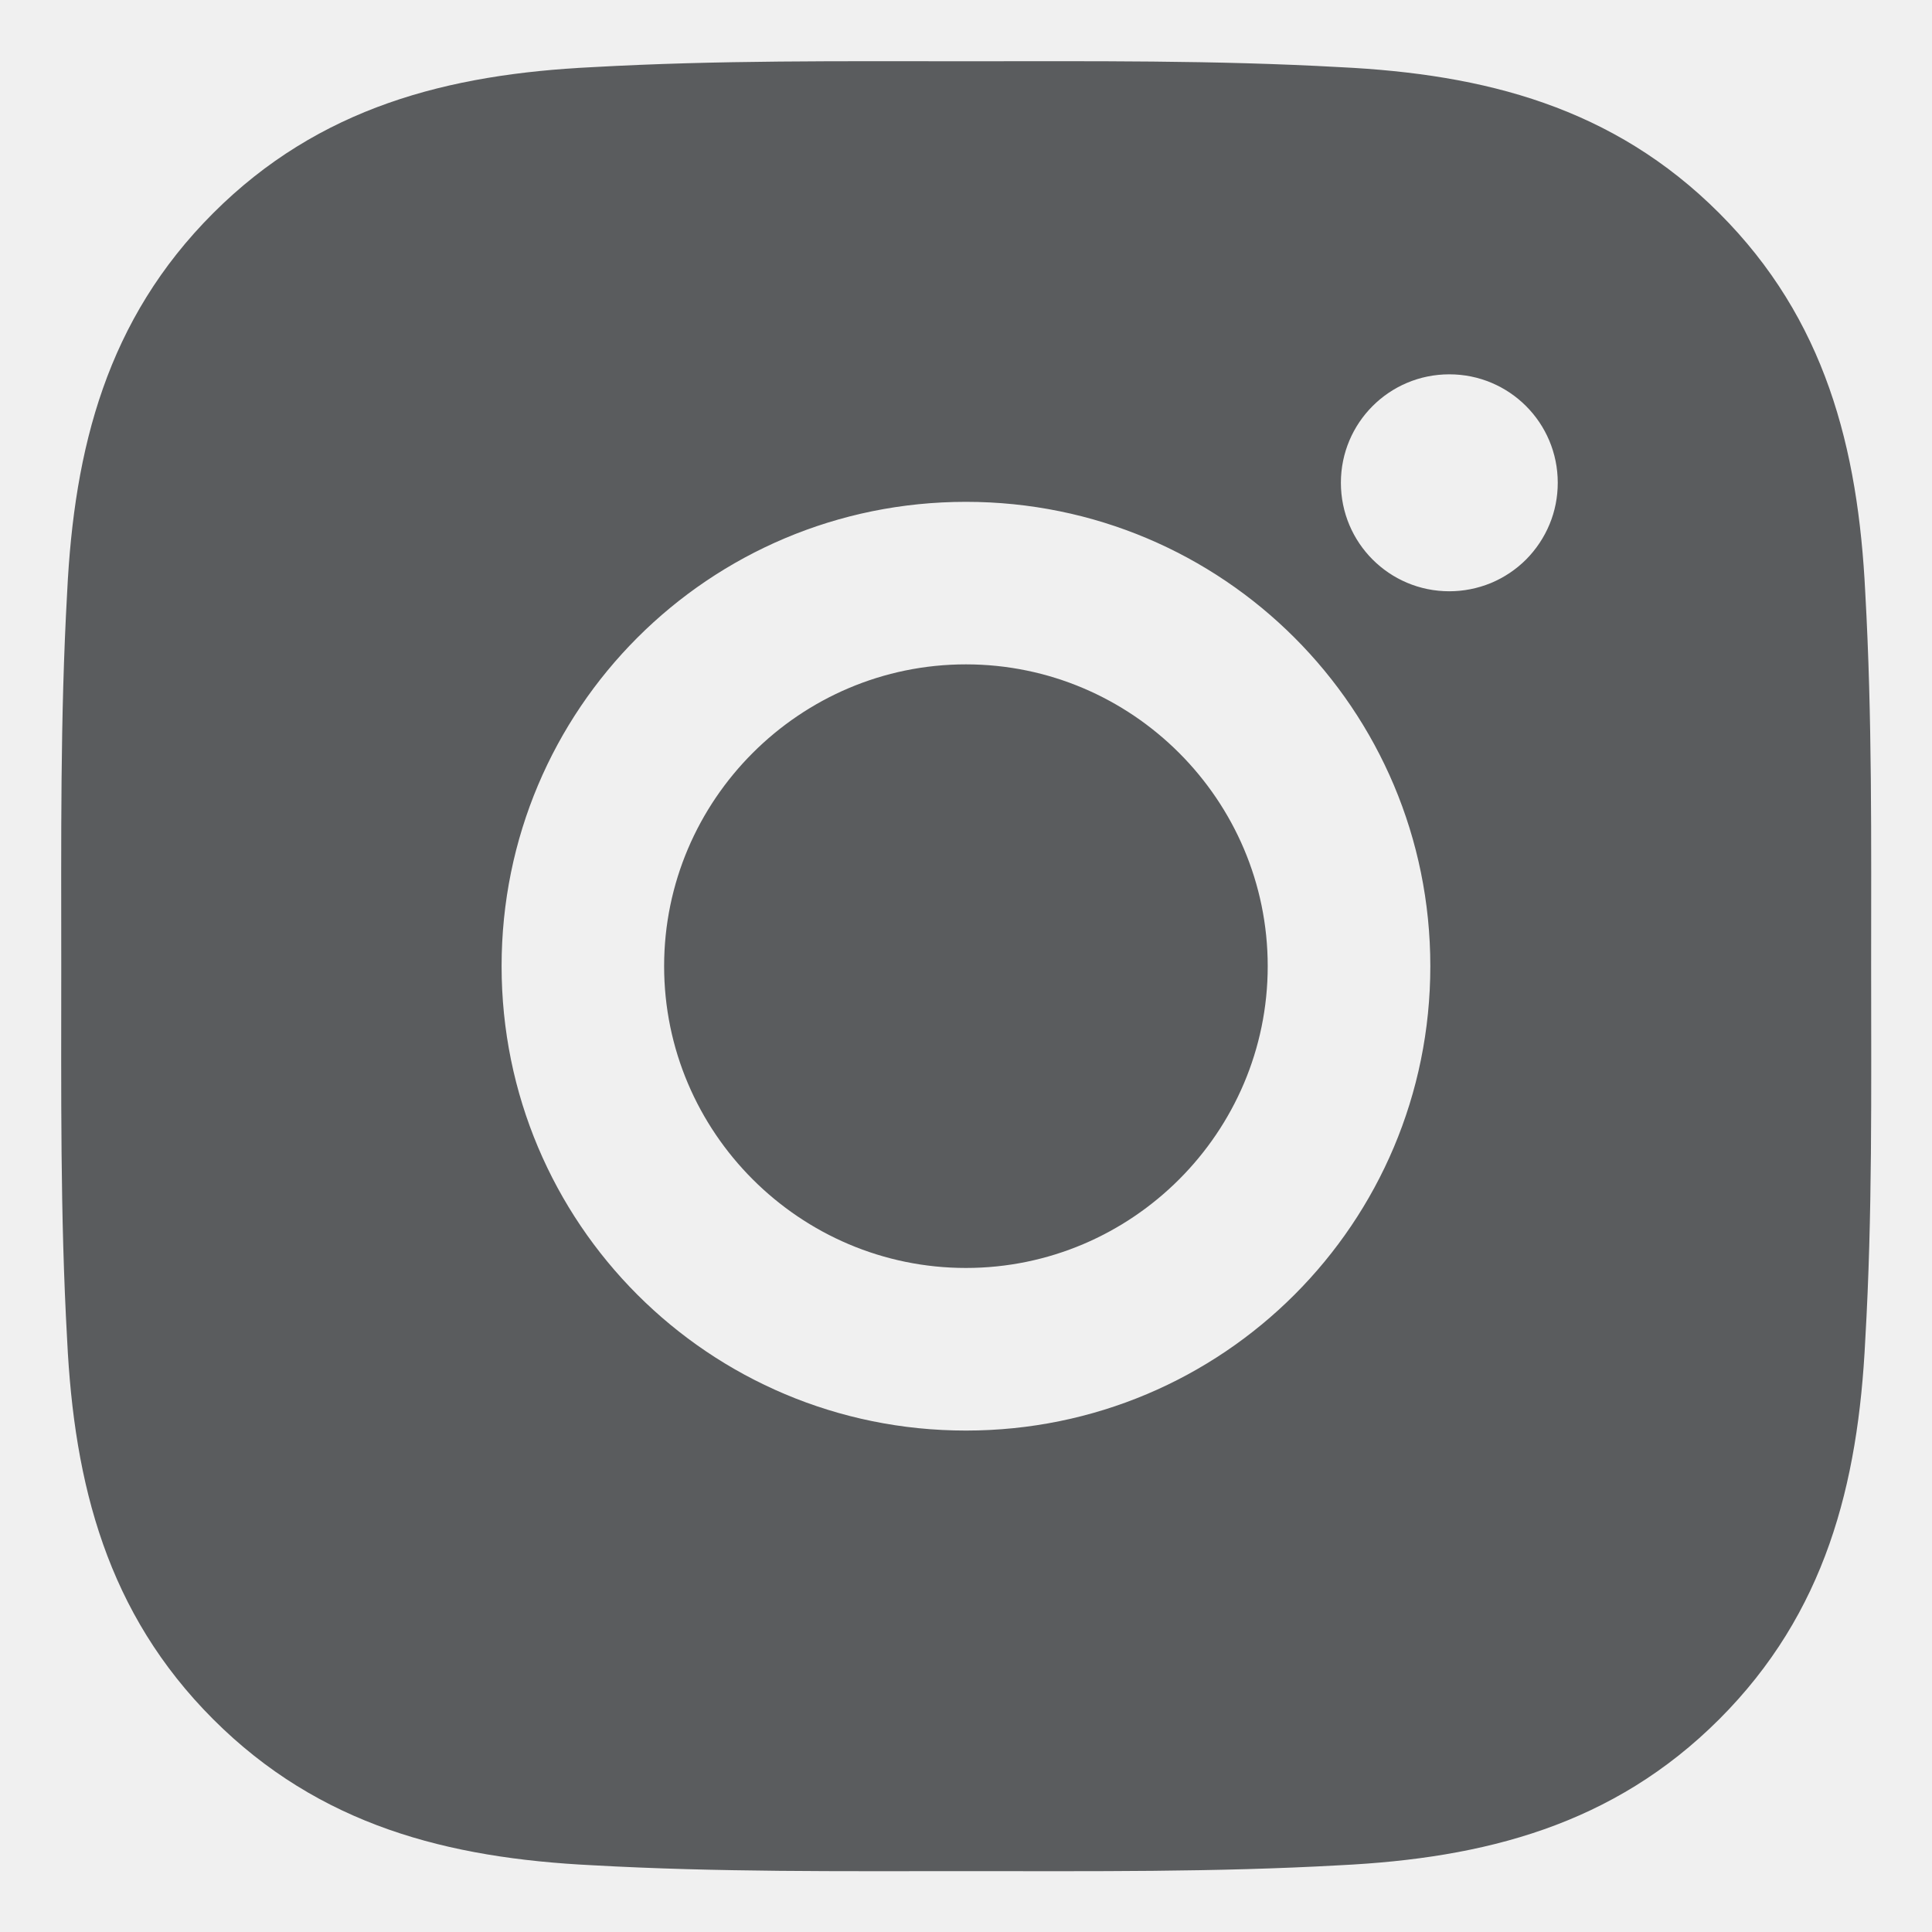
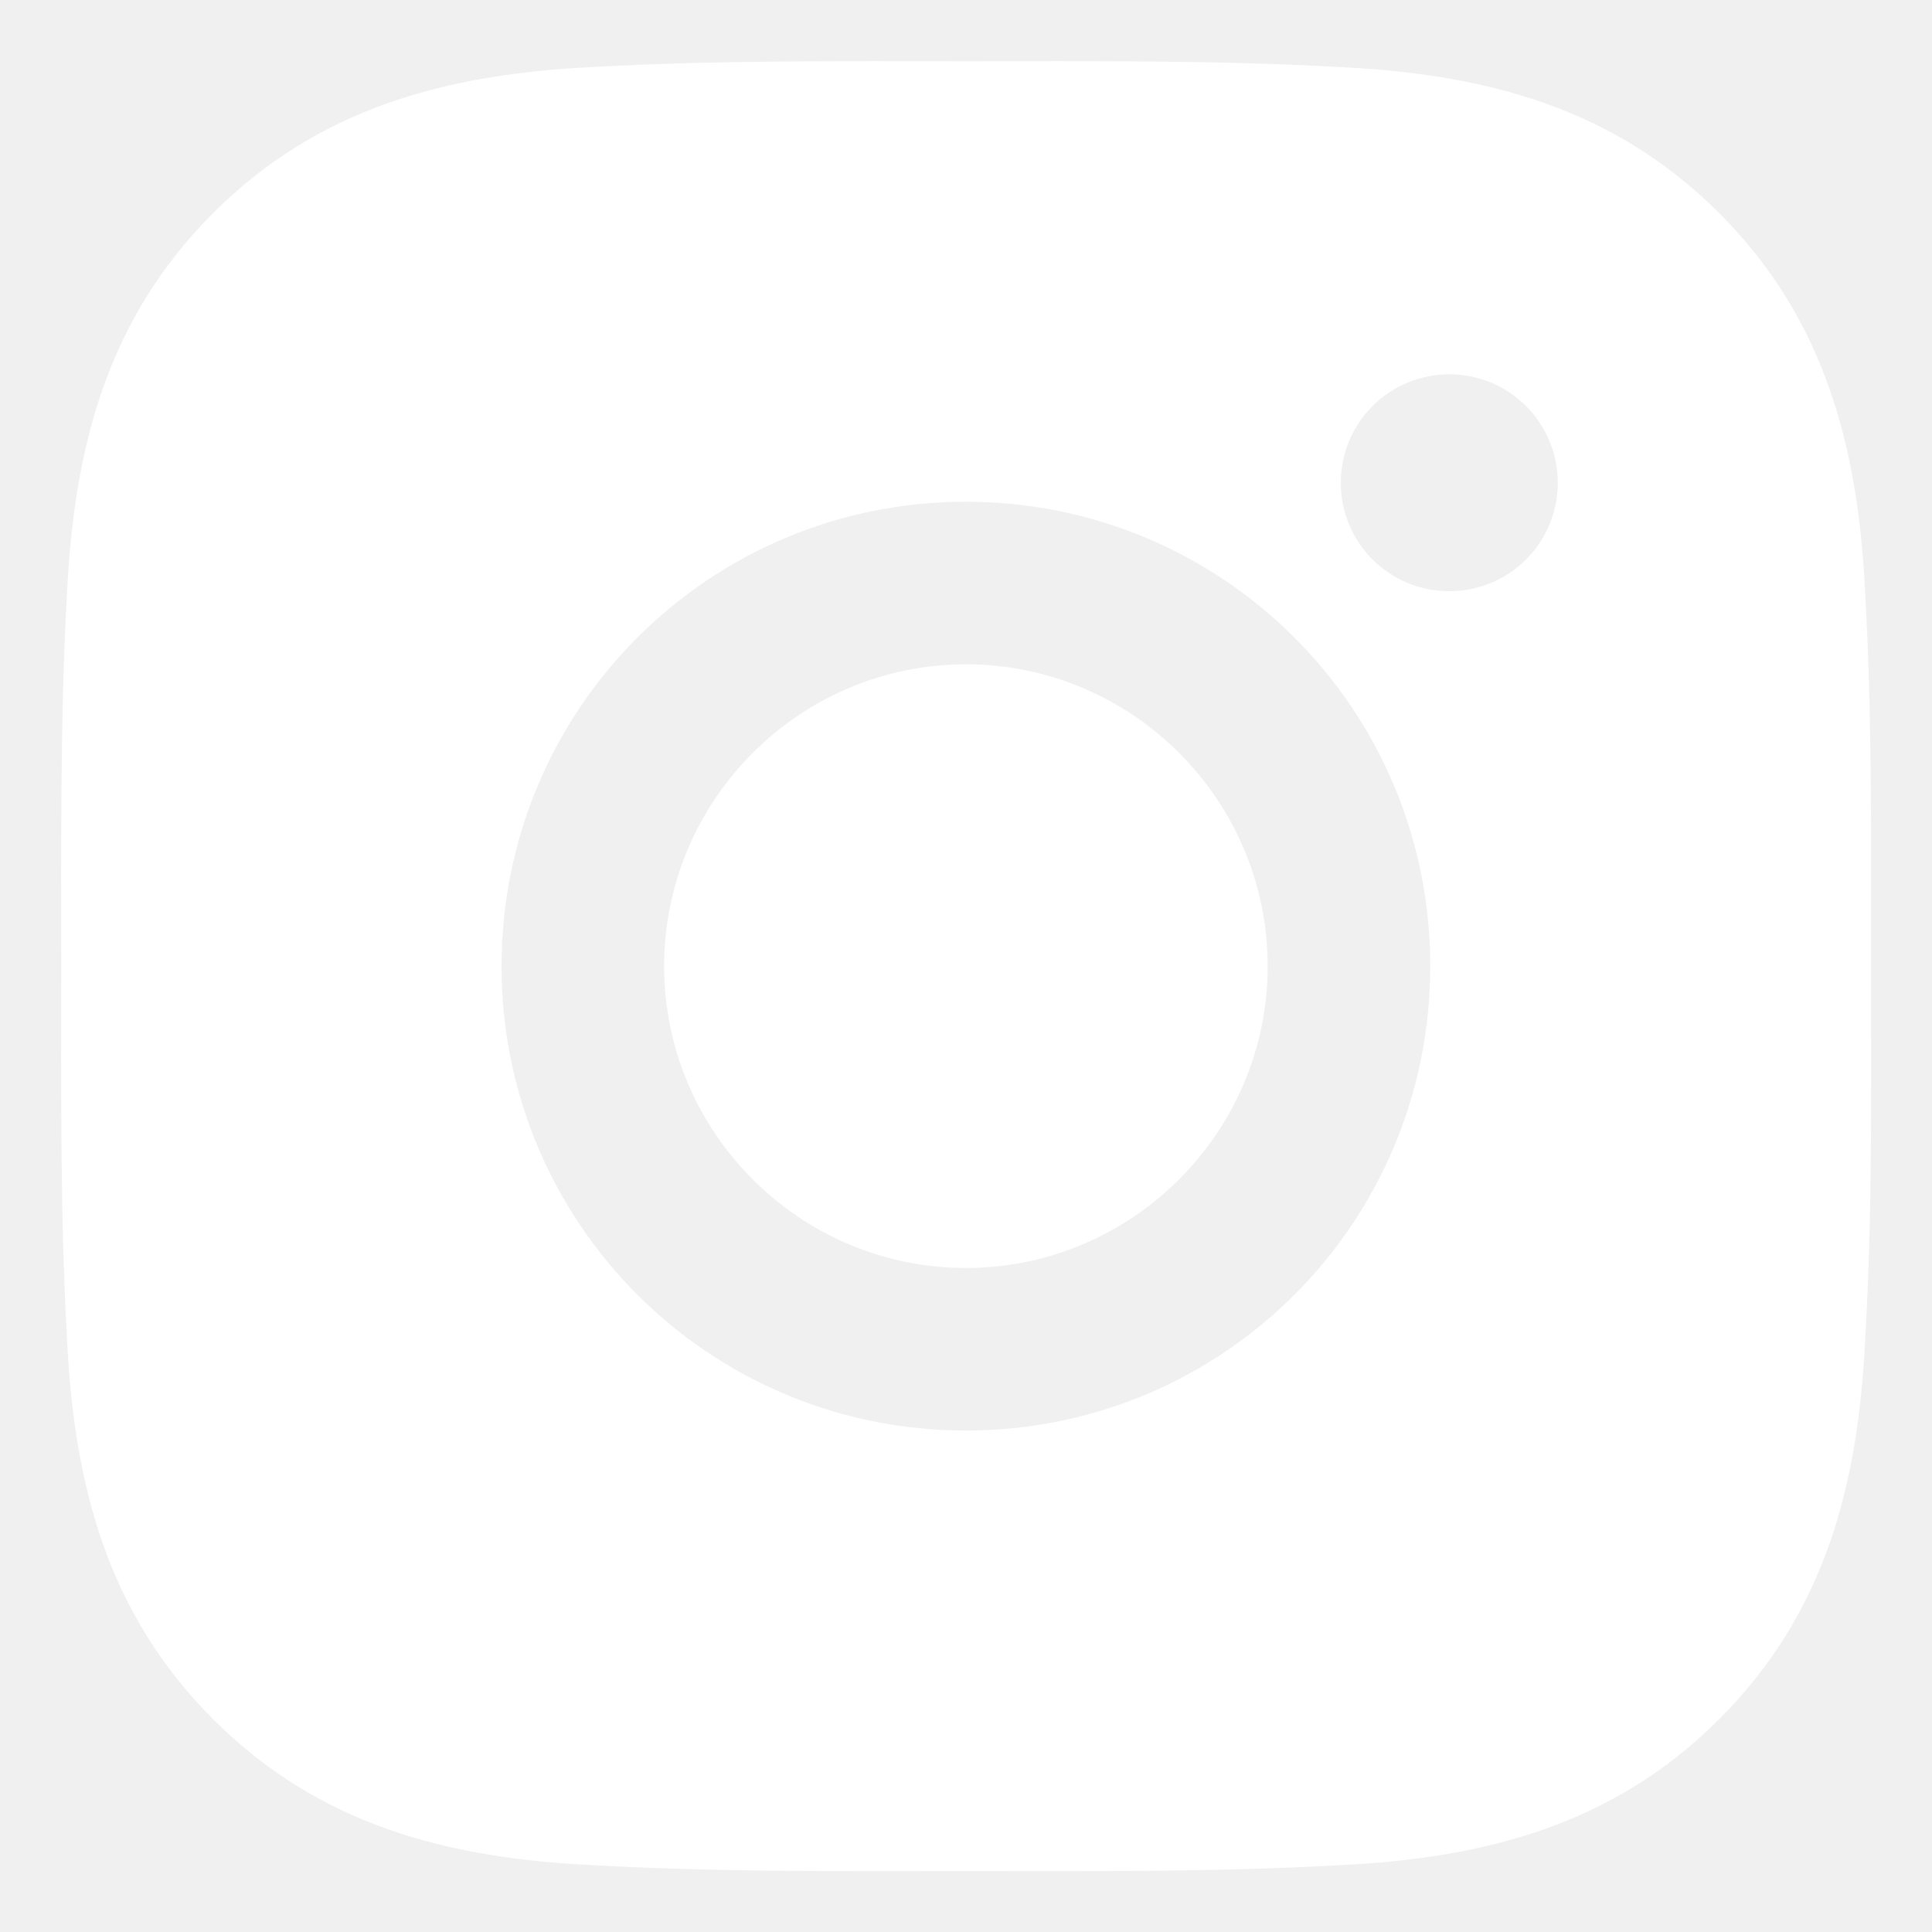
- <svg xmlns="http://www.w3.org/2000/svg" width="24" height="24" viewBox="0 0 24 24" fill="none">
-   <g clip-path="url(#clip0_7736_3267)">
-     <path d="M11.999 8.253C9.935 8.253 8.25 9.938 8.25 12.002C8.25 14.066 9.935 15.751 11.999 15.751C14.064 15.751 15.748 14.066 15.748 12.002C15.748 9.938 14.064 8.253 11.999 8.253ZM23.244 12.002C23.244 10.45 23.258 8.911 23.171 7.362C23.083 5.562 22.673 3.964 21.357 2.648C20.038 1.329 18.443 0.921 16.643 0.834C15.09 0.747 13.552 0.761 12.002 0.761C10.45 0.761 8.911 0.747 7.362 0.834C5.562 0.921 3.964 1.332 2.648 2.648C1.329 3.967 0.921 5.562 0.834 7.362C0.747 8.914 0.761 10.453 0.761 12.002C0.761 13.552 0.747 15.093 0.834 16.643C0.921 18.443 1.332 20.04 2.648 21.357C3.967 22.676 5.562 23.083 7.362 23.171C8.914 23.258 10.453 23.244 12.002 23.244C13.555 23.244 15.093 23.258 16.643 23.171C18.443 23.083 20.04 22.673 21.357 21.357C22.676 20.038 23.083 18.443 23.171 16.643C23.261 15.093 23.244 13.555 23.244 12.002ZM11.999 17.771C8.807 17.771 6.231 15.194 6.231 12.002C6.231 8.81 8.807 6.234 11.999 6.234C15.191 6.234 17.768 8.81 17.768 12.002C17.768 15.194 15.191 17.771 11.999 17.771ZM18.004 7.345C17.259 7.345 16.657 6.743 16.657 5.997C16.657 5.252 17.259 4.65 18.004 4.65C18.749 4.65 19.351 5.252 19.351 5.997C19.351 6.174 19.317 6.35 19.249 6.513C19.181 6.677 19.082 6.825 18.957 6.951C18.832 7.076 18.683 7.175 18.52 7.243C18.356 7.31 18.181 7.345 18.004 7.345Z" fill="#5A5C5E" />
+ <svg xmlns="http://www.w3.org/2000/svg" width="20" height="20" viewBox="0 0 20 20" fill="none">
+   <g clip-path="url(#clip0_42_489)">
+     <path d="M9.999 6.877C8.279 6.877 6.875 8.281 6.875 10.002C6.875 11.722 8.279 13.126 9.999 13.126C11.719 13.126 13.123 11.722 13.123 10.002C13.123 8.281 11.719 6.877 9.999 6.877ZM19.369 10.002C19.369 8.708 19.381 7.426 19.308 6.134C19.236 4.634 18.894 3.303 17.797 2.206C16.698 1.107 15.369 0.767 13.869 0.694C12.575 0.622 11.293 0.634 10.002 0.634C8.708 0.634 7.426 0.622 6.134 0.694C4.634 0.767 3.303 1.109 2.206 2.206C1.107 3.305 0.767 4.634 0.694 6.134C0.622 7.428 0.634 8.71 0.634 10.002C0.634 11.293 0.622 12.577 0.694 13.869C0.767 15.369 1.109 16.7 2.206 17.797C3.305 18.896 4.634 19.236 6.134 19.308C7.428 19.381 8.71 19.369 10.002 19.369C11.295 19.369 12.577 19.381 13.869 19.308C15.369 19.236 16.7 18.894 17.797 17.797C18.896 16.698 19.236 15.369 19.308 13.869C19.384 12.577 19.369 11.295 19.369 10.002ZM9.999 14.809C7.339 14.809 5.192 12.662 5.192 10.002C5.192 7.341 7.339 5.194 9.999 5.194C12.659 5.194 14.806 7.341 14.806 10.002C14.806 12.662 12.659 14.809 9.999 14.809ZM15.003 6.12C14.382 6.12 13.88 5.619 13.88 4.998C13.88 4.376 14.382 3.875 15.003 3.875C15.624 3.875 16.126 4.376 16.126 4.998C16.126 5.145 16.097 5.291 16.041 5.427C15.984 5.564 15.902 5.688 15.797 5.792C15.693 5.896 15.569 5.979 15.433 6.035C15.297 6.091 15.15 6.12 15.003 6.12Z" fill="white" />
  </g>
  <defs>
-     <clipPath id="clip0_7736_3267">
-       <rect width="24" height="24" fill="white" />
+     <clipPath id="clip0_42_489">
+       <rect width="20" height="20" fill="white" />
    </clipPath>
  </defs>
</svg>
